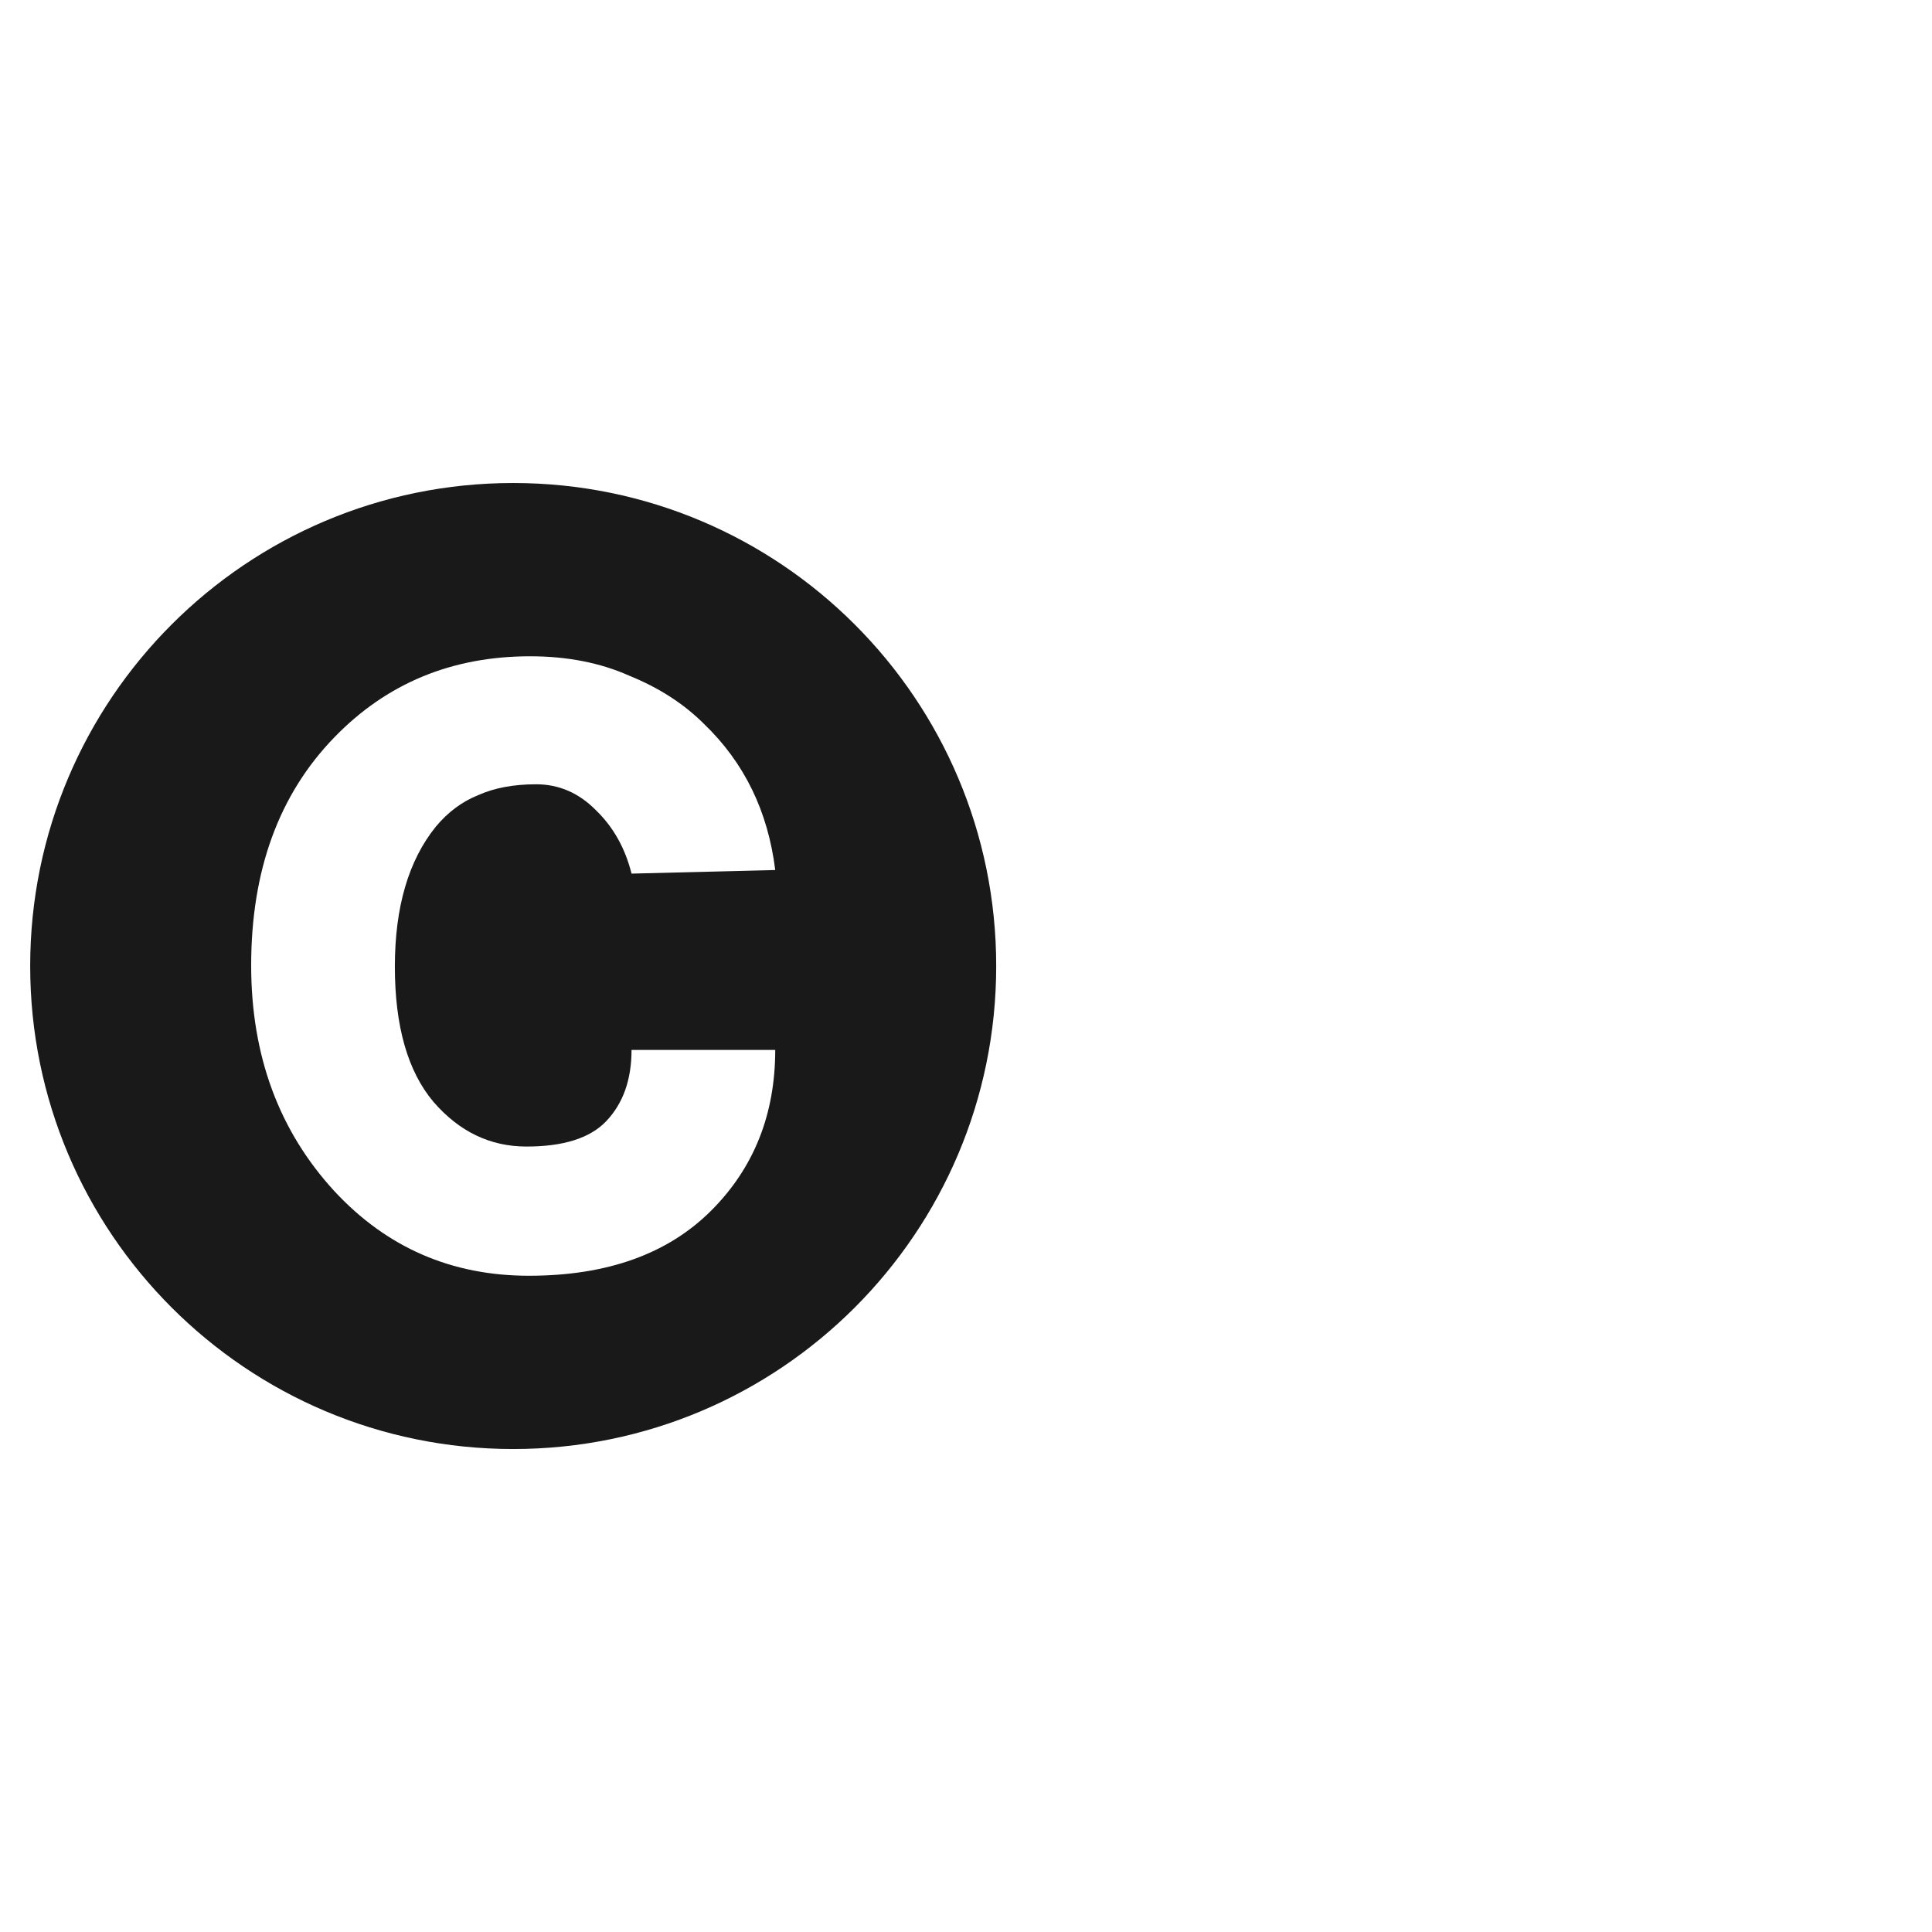
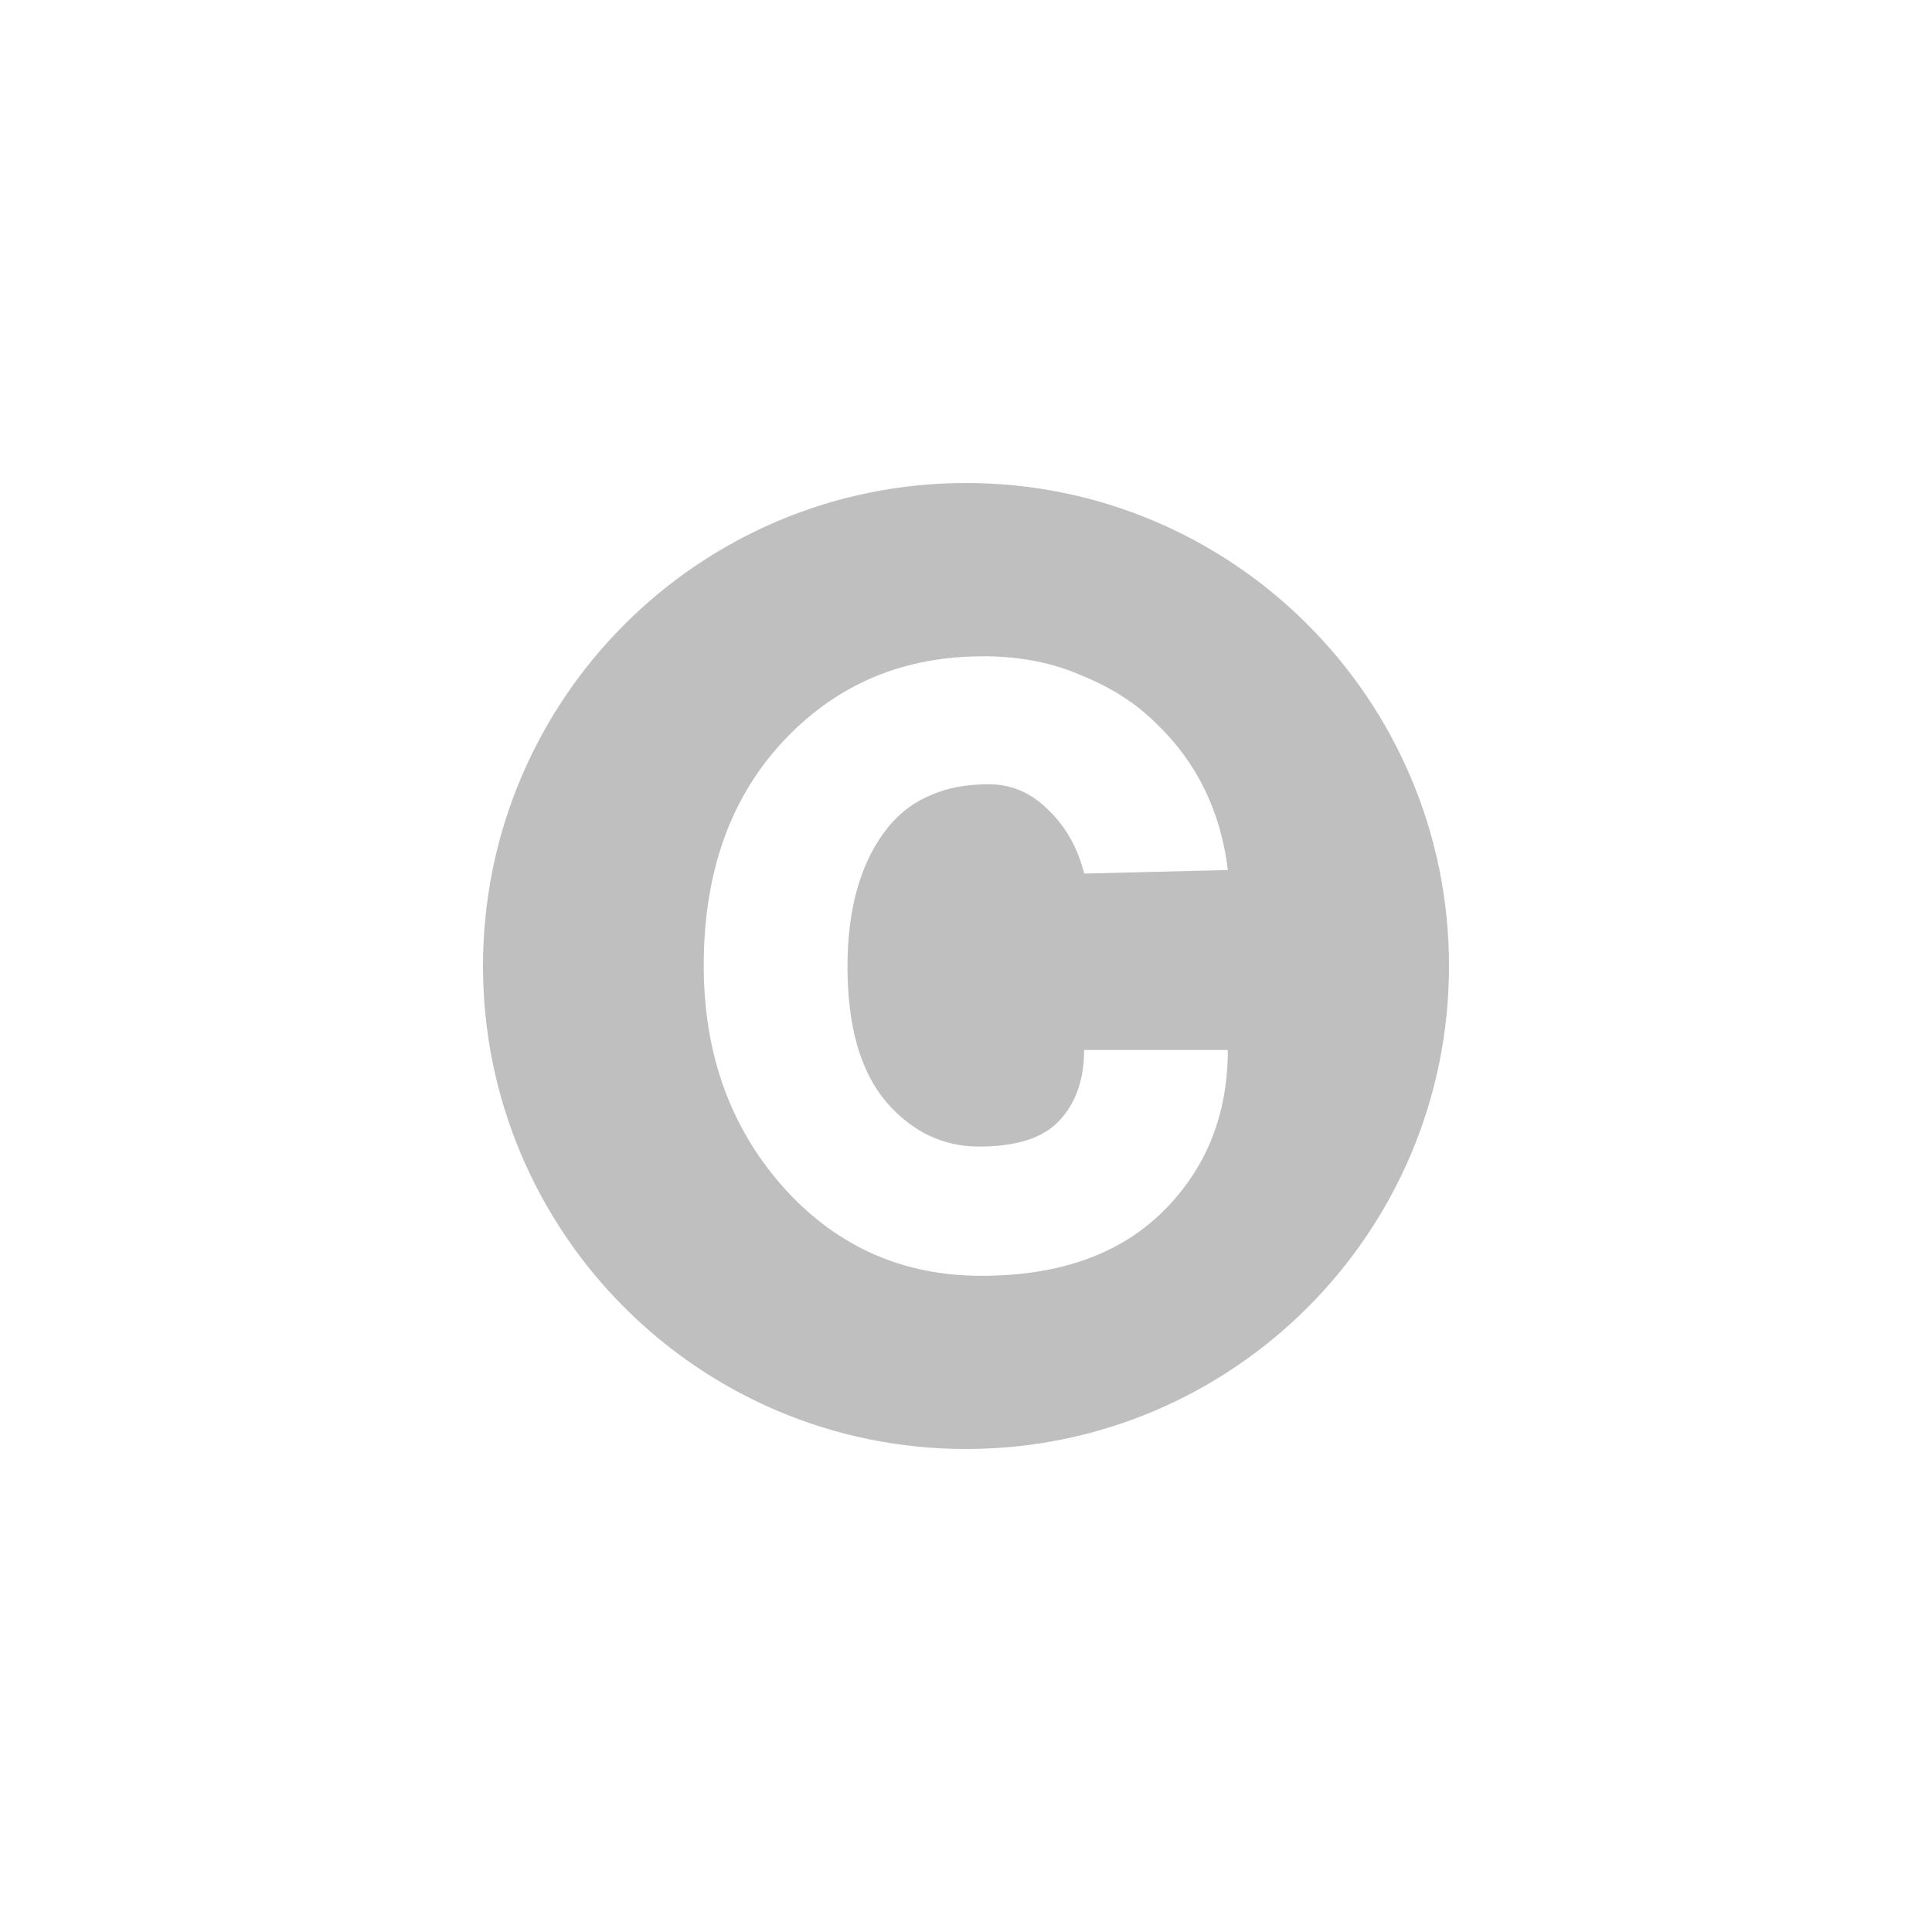
- <svg xmlns="http://www.w3.org/2000/svg" width="64" height="64" viewBox="0 0 16.933 16.933" version="1.1" id="svg861">
+ <svg xmlns="http://www.w3.org/2000/svg" width="96" height="96" viewBox="0 0 25.4 25.4" version="1.1" id="svg861">
  <defs id="defs855" />
-   <g id="layer1" transform="translate(0,-280.0666)">
-     <path style="fill:#000000;fill-opacity:0.9;stroke-width:2.286;stroke-linecap:round;stroke-linejoin:round;stroke:none" d="M 17 16 A 16 16 0 0 0 1 32 A 16 16 0 0 0 17 48 A 16 16 0 0 0 33 32 A 16 16 0 0 0 17 16 z M 17.561 21.74 C 18.787 21.74 19.88 21.954 20.84 22.381 C 21.827 22.781 22.654 23.314 23.32 23.98 C 24.654 25.26 25.44 26.874 25.68 28.82 L 20.92 28.939 C 20.707 28.086 20.307 27.38 19.721 26.82 C 19.161 26.26 18.506 25.98 17.76 25.98 C 17.013 25.98 16.373 26.1 15.84 26.34 C 15.307 26.553 14.839 26.901 14.439 27.381 C 13.533 28.501 13.08 30.046 13.08 32.02 C 13.08 33.993 13.506 35.487 14.359 36.5 C 15.213 37.487 16.239 37.98 17.439 37.98 C 18.666 37.98 19.547 37.701 20.08 37.141 C 20.64 36.554 20.92 35.766 20.92 34.779 L 25.68 34.779 C 25.68 36.913 24.974 38.686 23.561 40.1 C 22.121 41.54 20.106 42.26 17.52 42.26 C 14.96 42.26 12.813 41.328 11.08 39.461 C 9.24 37.461 8.32 34.967 8.32 31.98 C 8.32 28.834 9.24 26.313 11.08 24.42 C 12.813 22.633 14.974 21.74 17.561 21.74 z " transform="matrix(0.2645833,0,0,0.2645833,0,280.0666)" id="path10" />
+   <g id="layer1" transform="translate(0,-271.6)">
+     <path style="fill:#000000;fill-opacity:0.251;stroke:none;stroke-width:0.907;stroke-linecap:round;stroke-linejoin:round" d="M 12.7,277.95 A 6.35,6.35 0 0 0 6.35,284.3 a 6.35,6.35 0 0 0 6.35,6.35 6.35,6.35 0 0 0 6.35,-6.35 6.35,6.35 0 0 0 -6.35,-6.35 z m 0.222,2.278 c 0.487,0 0.92,0.085 1.301,0.254 0.392,0.159 0.72,0.37 0.984,0.635 0.529,0.508 0.841,1.148 0.936,1.921 l -1.889,0.047 c -0.085,-0.339 -0.243,-0.619 -0.476,-0.841 -0.222,-0.222 -0.482,-0.333 -0.778,-0.333 -0.296,0 -0.55,0.047 -0.762,0.143 -0.212,0.085 -0.397,0.223 -0.556,0.413 -0.36,0.445 -0.54,1.058 -0.54,1.841 0,0.783 0.169,1.376 0.508,1.778 0.339,0.392 0.746,0.588 1.222,0.588 0.487,0 0.836,-0.111 1.048,-0.333 0.222,-0.233 0.333,-0.546 0.333,-0.937 h 1.889 c 0,0.847 -0.28,1.551 -0.841,2.112 -0.572,0.572 -1.371,0.857 -2.398,0.857 -1.016,0 -1.868,-0.37 -2.556,-1.111 -0.73,-0.794 -1.095,-1.783 -1.095,-2.969 0,-1.249 0.365,-2.249 1.095,-3.001 0.688,-0.709 1.545,-1.063 2.572,-1.063 z" id="path10" />
  </g>
</svg>
